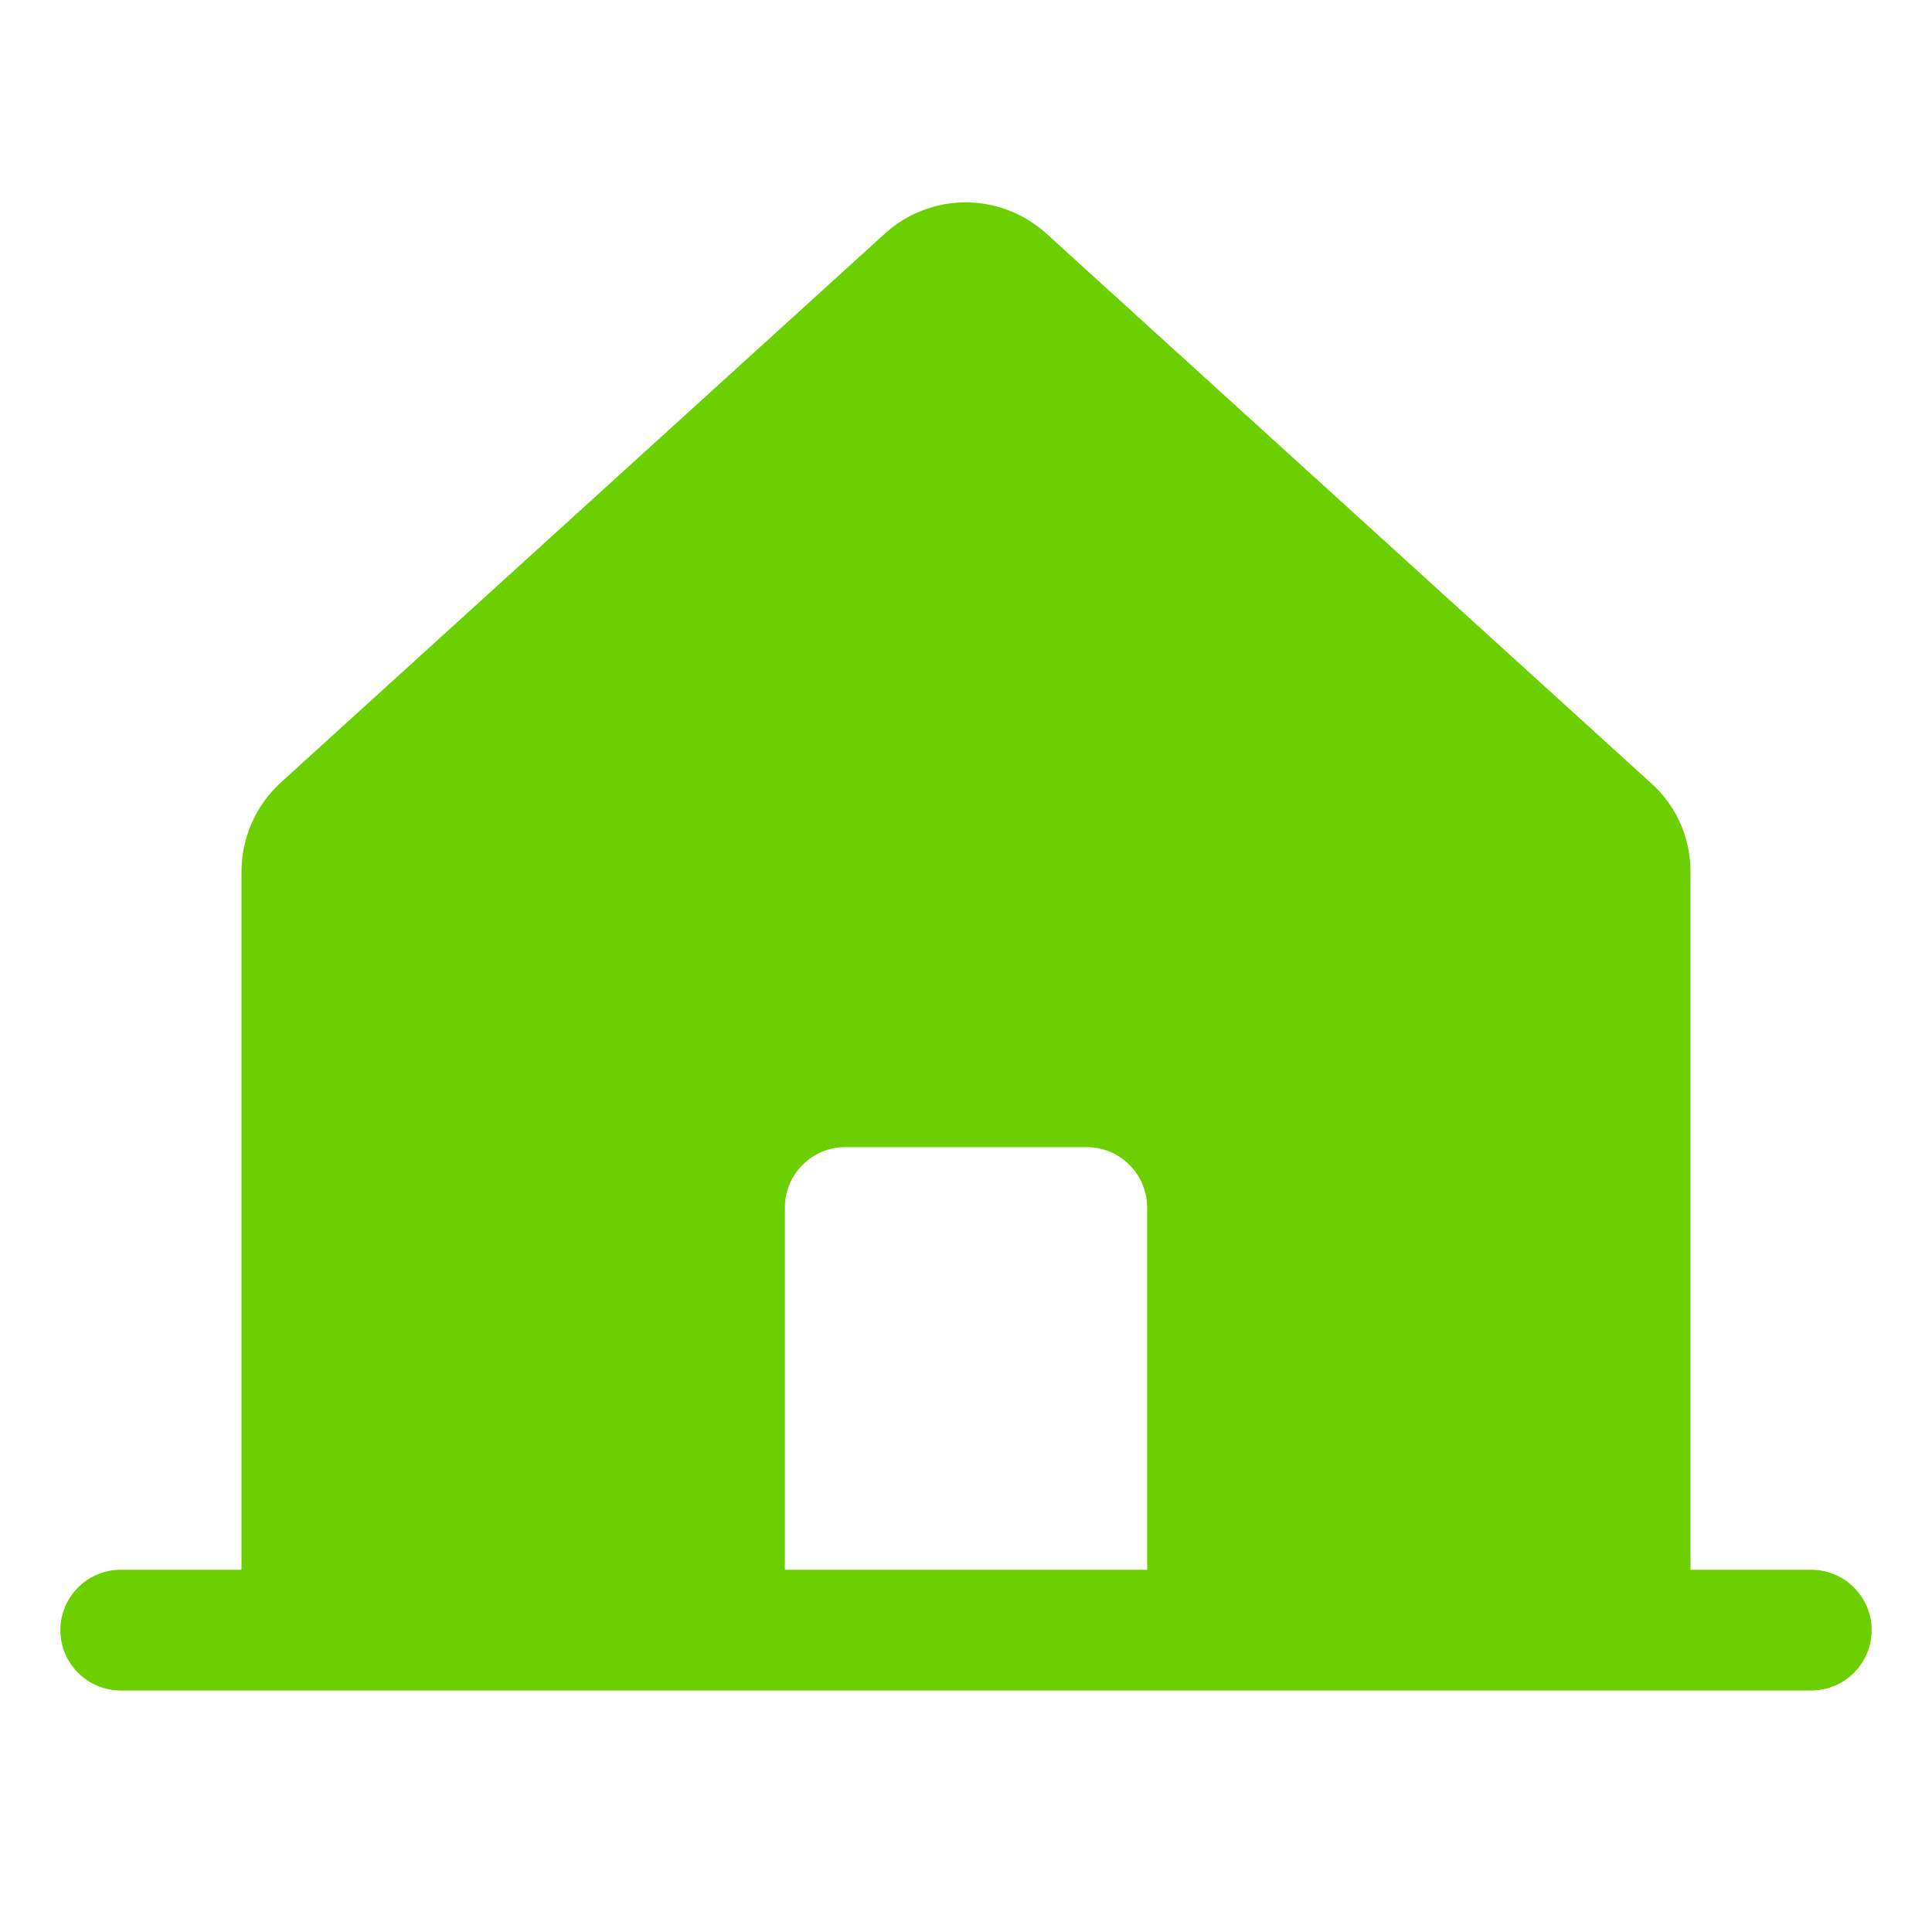
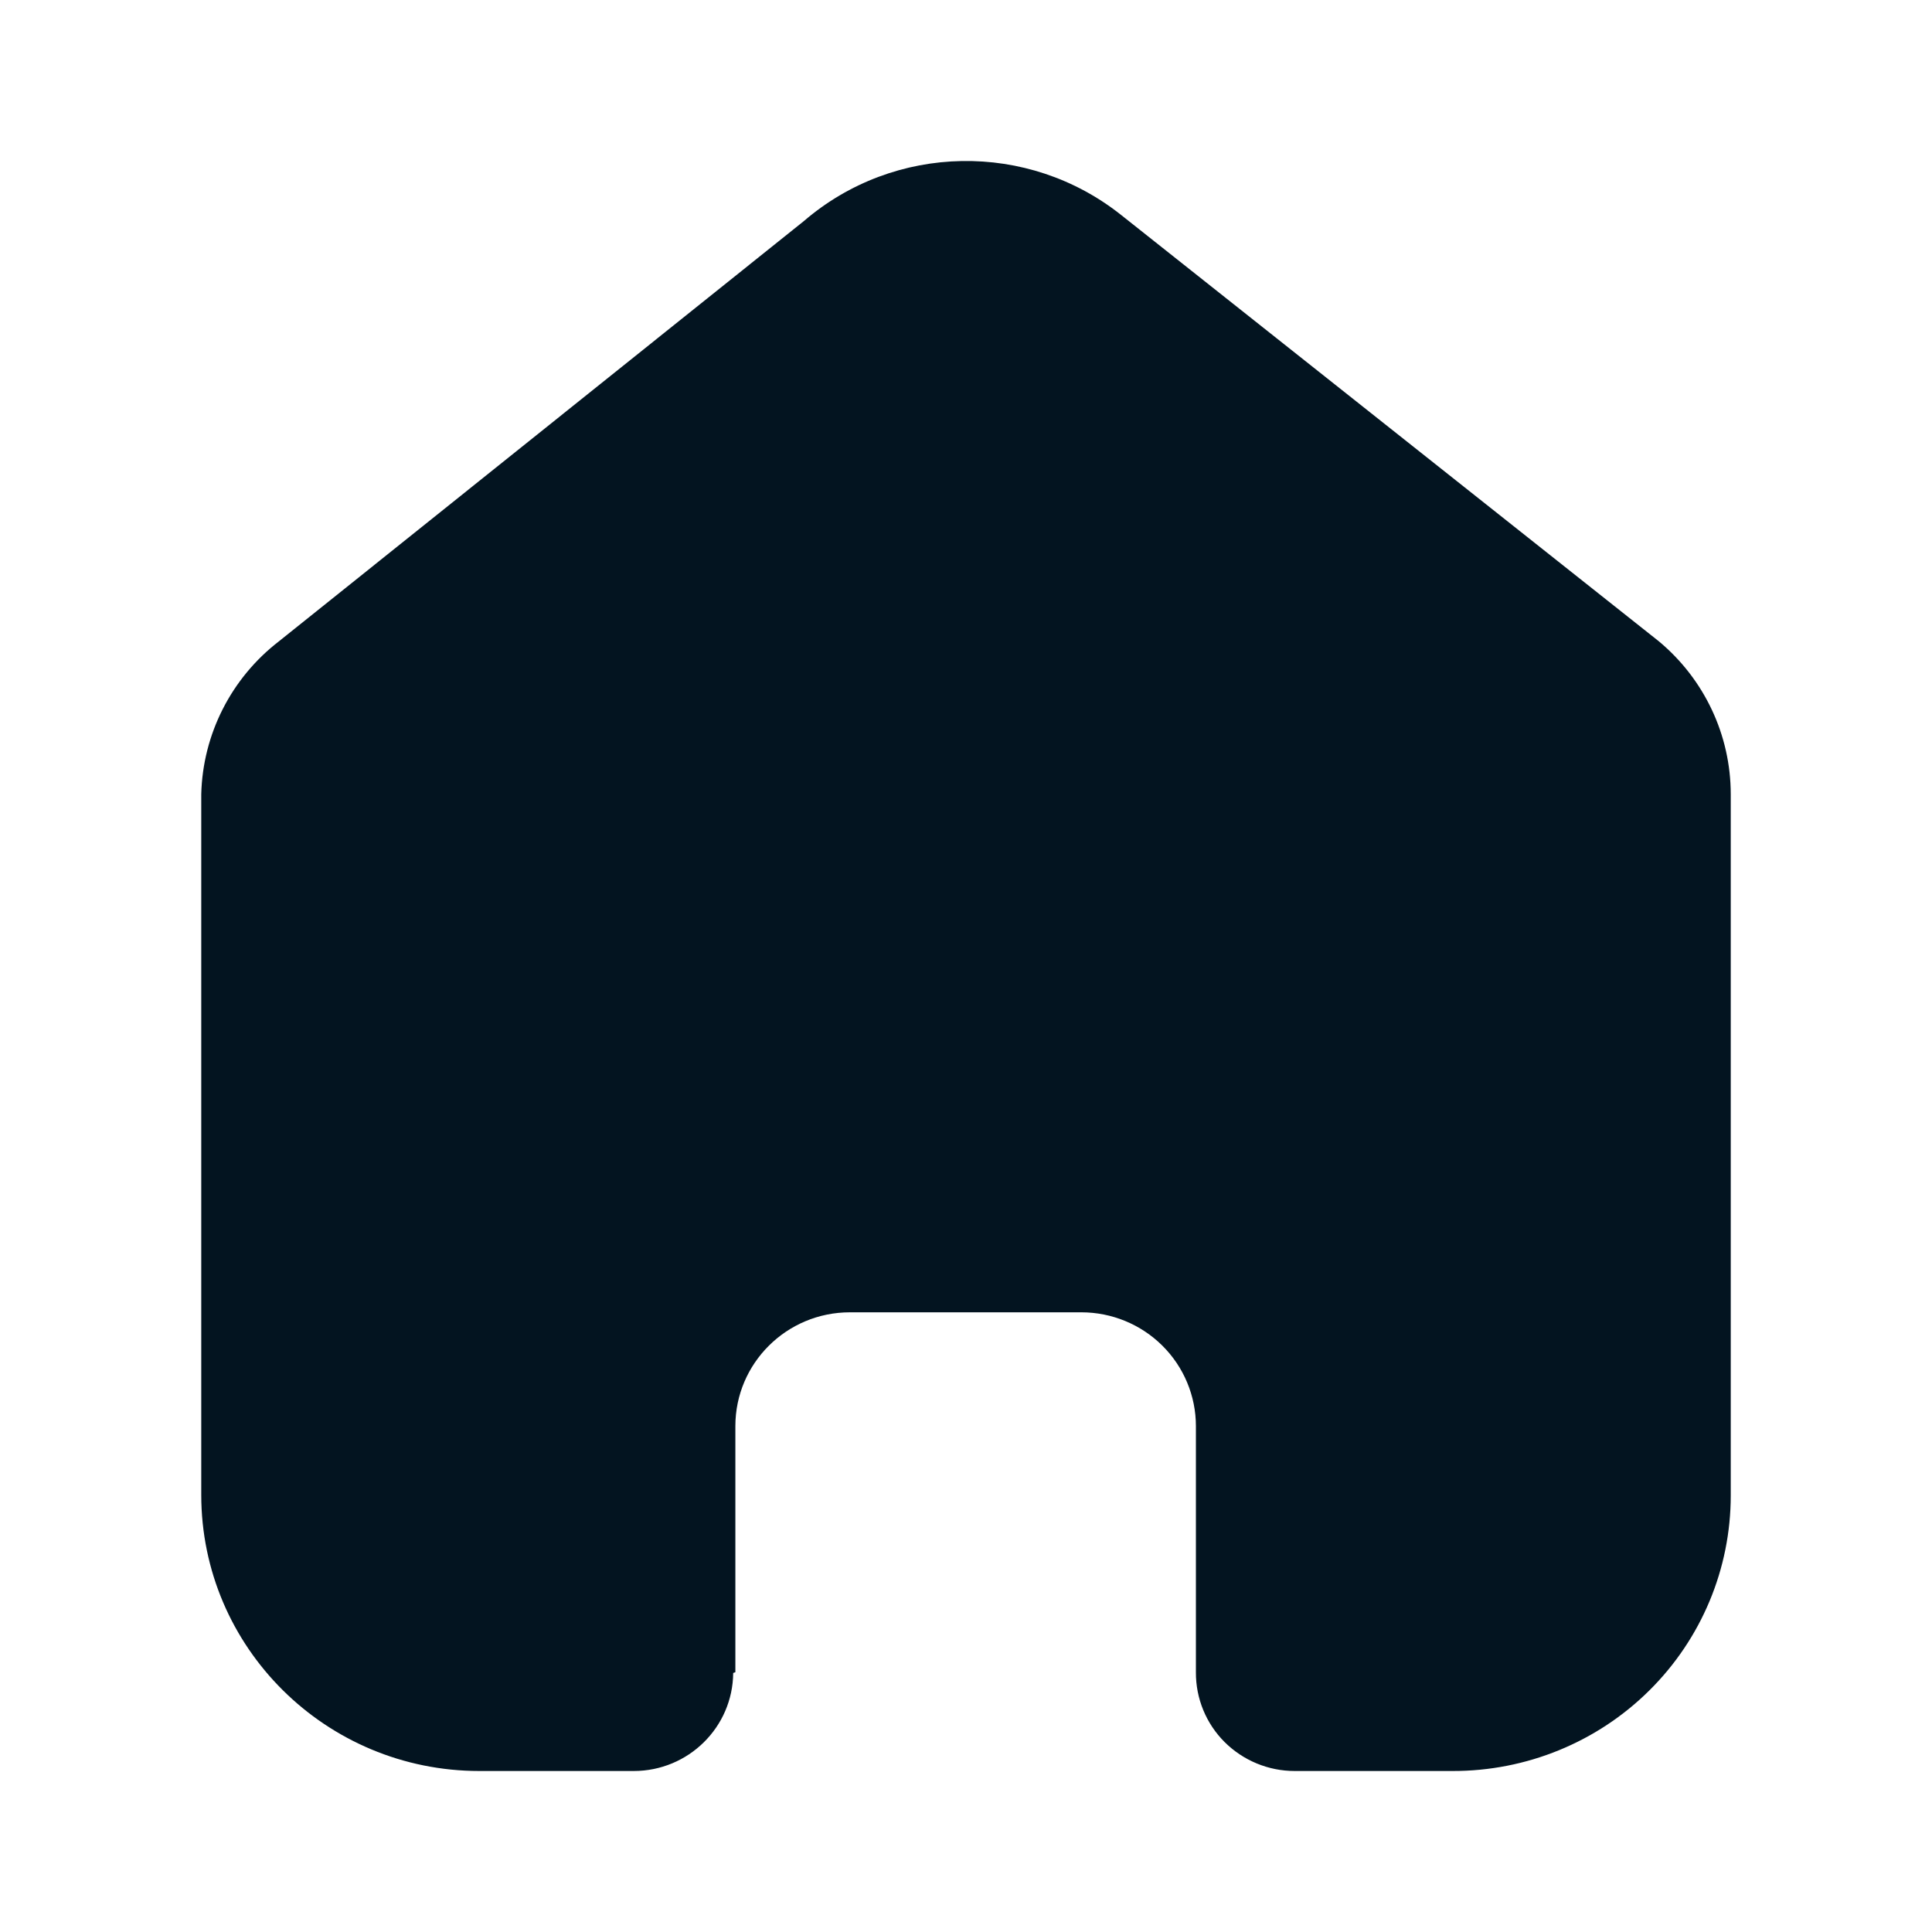
<svg xmlns="http://www.w3.org/2000/svg" width="24" height="24" viewBox="0 0 24 24" fill="none">
-   <path d="M22.5 19.5H21V10.828C21 10.619 20.956 10.412 20.871 10.221C20.785 10.031 20.66 9.86 20.503 9.722L13.003 2.906C12.728 2.654 12.368 2.514 11.995 2.514C11.622 2.514 11.262 2.654 10.988 2.906L3.487 9.722C3.334 9.862 3.211 10.033 3.127 10.224C3.043 10.414 3 10.62 3 10.828V19.5H1.5C1.301 19.5 1.11 19.579 0.97 19.72C0.829 19.86 0.75 20.051 0.75 20.25C0.75 20.449 0.829 20.64 0.97 20.78C1.11 20.921 1.301 21 1.5 21H22.5C22.699 21 22.89 20.921 23.03 20.78C23.171 20.64 23.25 20.449 23.25 20.25C23.25 20.051 23.171 19.86 23.03 19.72C22.89 19.579 22.699 19.5 22.5 19.5ZM14.25 19.5H9.75V15C9.75 14.801 9.829 14.61 9.97 14.47C10.11 14.329 10.301 14.25 10.5 14.25H13.5C13.699 14.25 13.89 14.329 14.03 14.47C14.171 14.61 14.25 14.801 14.25 15V19.5Z" fill="#6CCF00" />
+   <path d="M9.135 20.773V17.716C9.135 16.935 9.772 16.302 10.558 16.302H13.433C13.81 16.302 14.172 16.451 14.439 16.716C14.706 16.981 14.856 17.341 14.856 17.716V20.773C14.854 21.098 14.982 21.41 15.212 21.64C15.443 21.87 15.756 22 16.083 22H18.044C18.96 22.002 19.839 21.643 20.487 21.001C21.136 20.359 21.5 19.487 21.5 18.578V9.867C21.5 9.132 21.172 8.436 20.605 7.965L13.934 2.676C12.774 1.749 11.111 1.778 9.985 2.747L3.467 7.965C2.873 8.422 2.518 9.121 2.5 9.867V18.569C2.5 20.464 4.047 22 5.956 22H7.872C8.551 22 9.103 21.456 9.108 20.782L9.135 20.773Z" fill="#031420" />
</svg>
